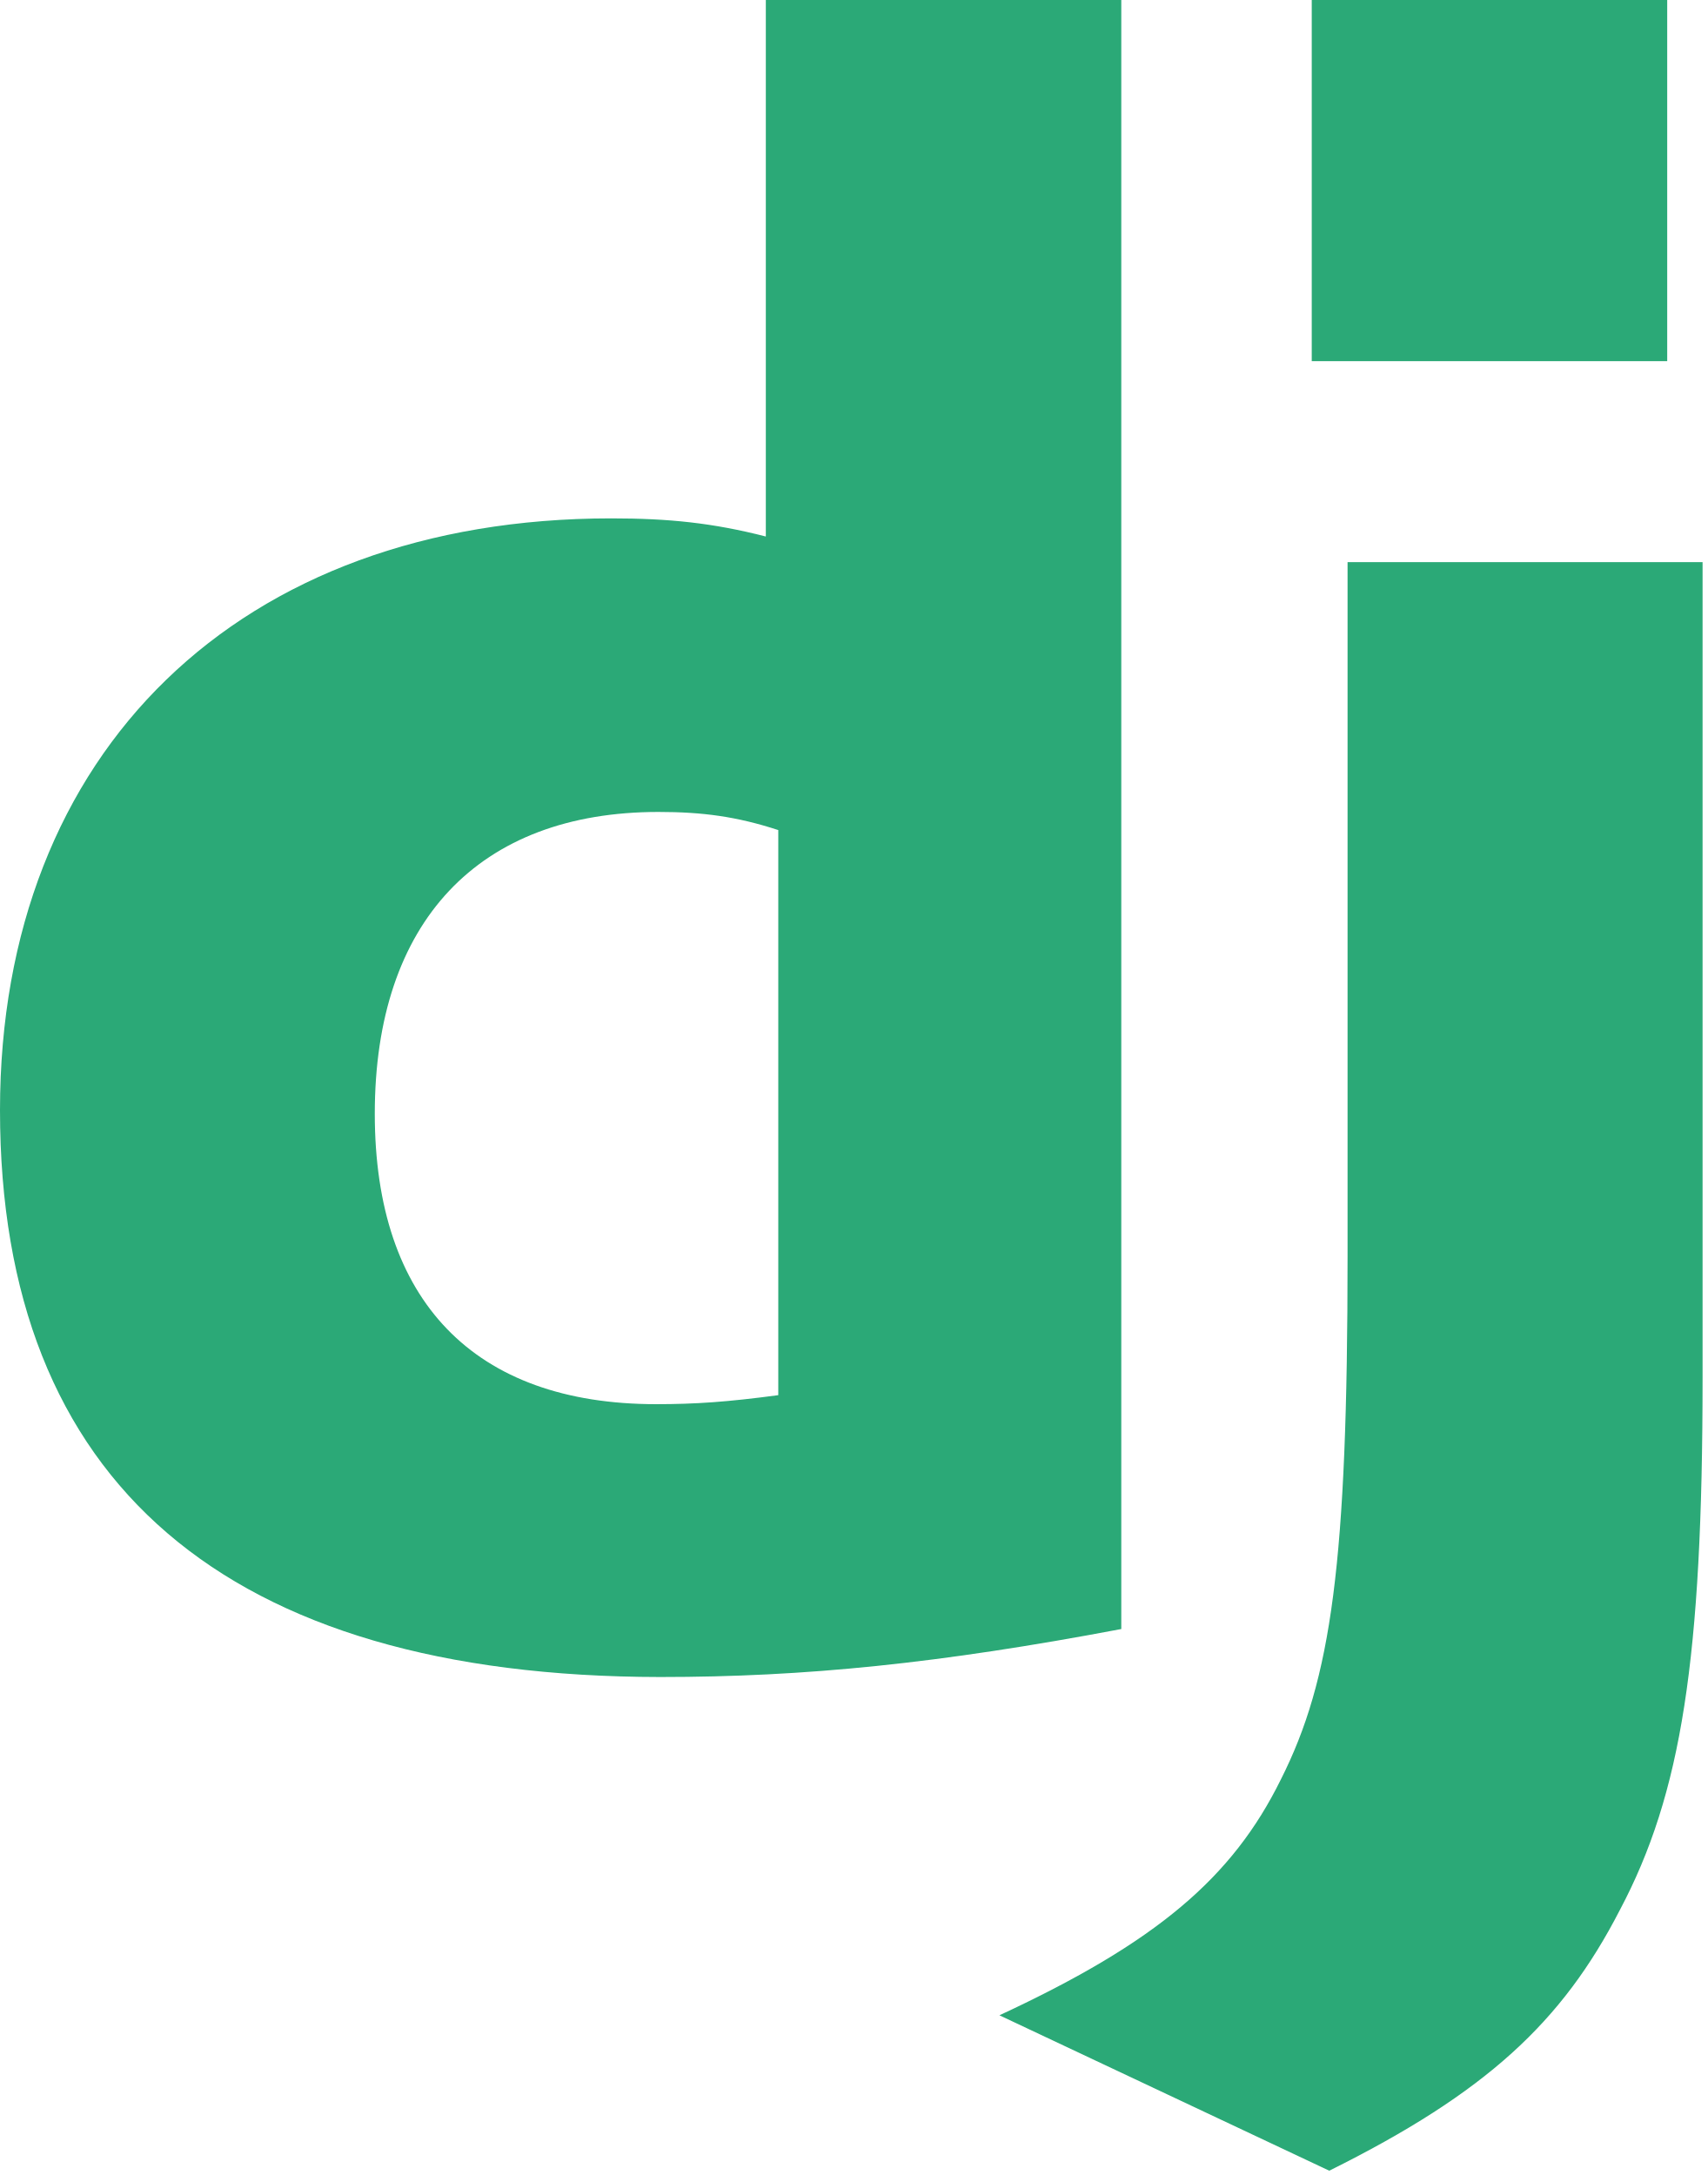
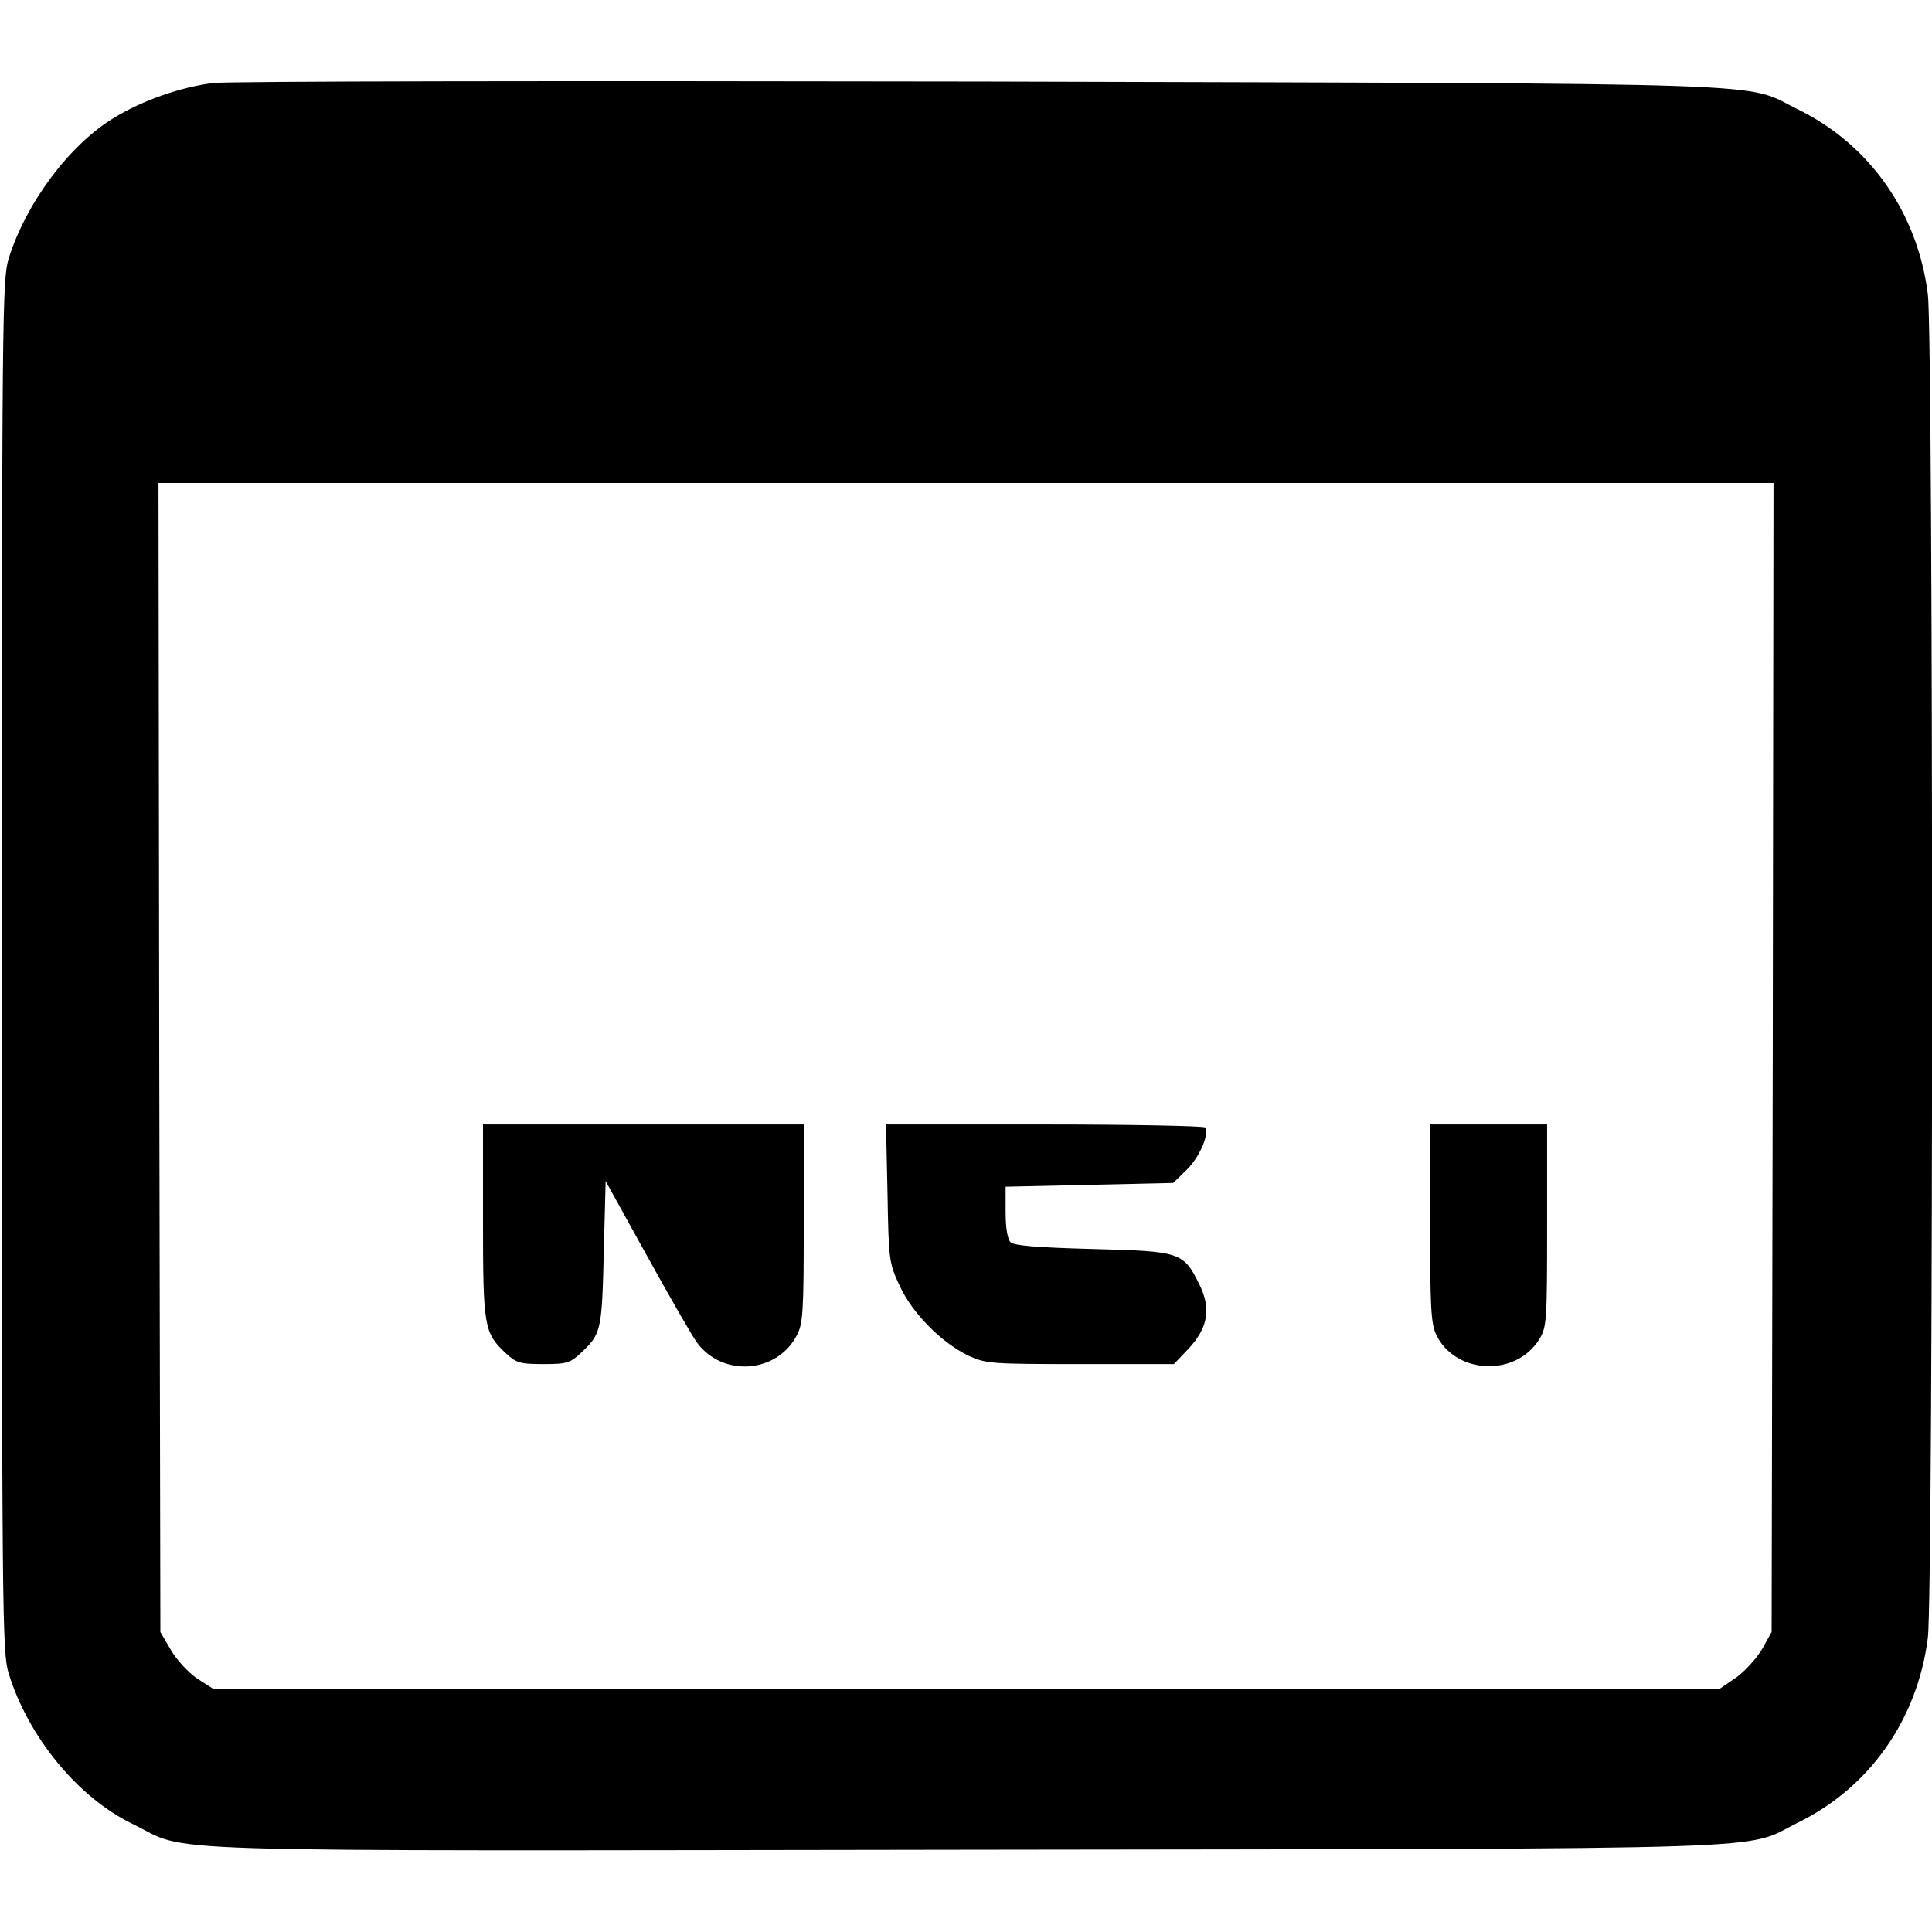
- <svg xmlns="http://www.w3.org/2000/svg" width="1963" height="2500" viewBox="0 0 256 326" preserveAspectRatio="xMinYMin meet">
-   <g fill="#2BA977">
-     <path d="M114.784 0h53.278v244.191c-27.29 5.162-47.38 7.193-69.117 7.193C33.873 251.316 0 222.245 0 166.412c0-53.795 35.93-88.708 91.608-88.708 8.64 0 15.222.68 23.176 2.717V0zm1.867 124.427c-6.24-2.038-11.382-2.717-17.965-2.717-26.947 0-42.512 16.437-42.512 45.243 0 28.046 14.88 43.532 42.17 43.532 5.896 0 10.696-.332 18.307-1.351v-84.707z" />
-     <path d="M255.187 84.26v122.263c0 42.105-3.154 62.353-12.411 79.81-8.64 16.783-20.022 27.366-43.541 39.055l-49.438-23.297c23.519-10.93 34.901-20.588 42.17-35.327 7.61-15.072 10.01-32.529 10.01-78.445V84.261h53.21zM196.608 0h53.278v54.135h-53.278V0z" />
+ <svg xmlns="http://www.w3.org/2000/svg" version="1.0" width="512pt" height="512pt" viewBox="0 0 512 512" preserveAspectRatio="xMidYMid meet">
+   <g transform="translate(0,512) scale(0.1,-0.1)" fill="#000000" stroke="none">
+     <path d="M564 4900 c-85 -11 -184 -45 -260 -91 -120 -72 -235 -227 -281 -374 -17 -57 -18 -141 -18 -1875 0 -1734 1 -1818 18 -1875 52 -168 183 -328 327 -398 161 -78 -35 -72 2210 -69 2223 3 2056 -2 2205 72 190 93 317 274 344 490 15 117 15 3443 0 3560 -27 216 -154 397 -344 490 -148 73 11 68 -2165 74 -1117 2 -1996 1 -2036 -4z m4134 -2582 l-3 -1523 -25 -45 c-14 -24 -45 -58 -68 -75 l-44 -30 -1997 0 -1997 0 -42 27 c-22 15 -54 49 -69 75 l-28 48 -3 1523 -2 1522 2140 0 2140 0 -2 -1522z" />
+     <path d="M1280 1885 c0 -281 3 -297 59 -350 29 -27 38 -30 101 -30 63 0 71 3 100 30 53 50 55 58 60 263 l5 192 109 -197 c60 -109 120 -213 133 -231 68 -92 211 -82 264 18 17 31 19 61 19 297 l0 263 -425 0 -425 0 0 -255z" />
+     <path d="M2352 1958 c3 -177 4 -185 32 -245 33 -73 112 -152 183 -186 46 -21 60 -22 296 -22 l248 0 39 41 c52 56 60 107 28 171 -42 85 -50 87 -283 93 -149 4 -208 9 -217 18 -8 8 -13 38 -13 80 l0 67 222 5 222 5 36 35 c33 32 60 93 49 112 -3 4 -194 8 -425 8 l-421 0 4 -182z" />
+     <path d="M3790 1879 c0 -221 2 -266 16 -296 51 -106 212 -113 274 -11 19 31 20 51 20 301 l0 267 -155 0 -155 0 0 -261z" />
  </g>
</svg>
